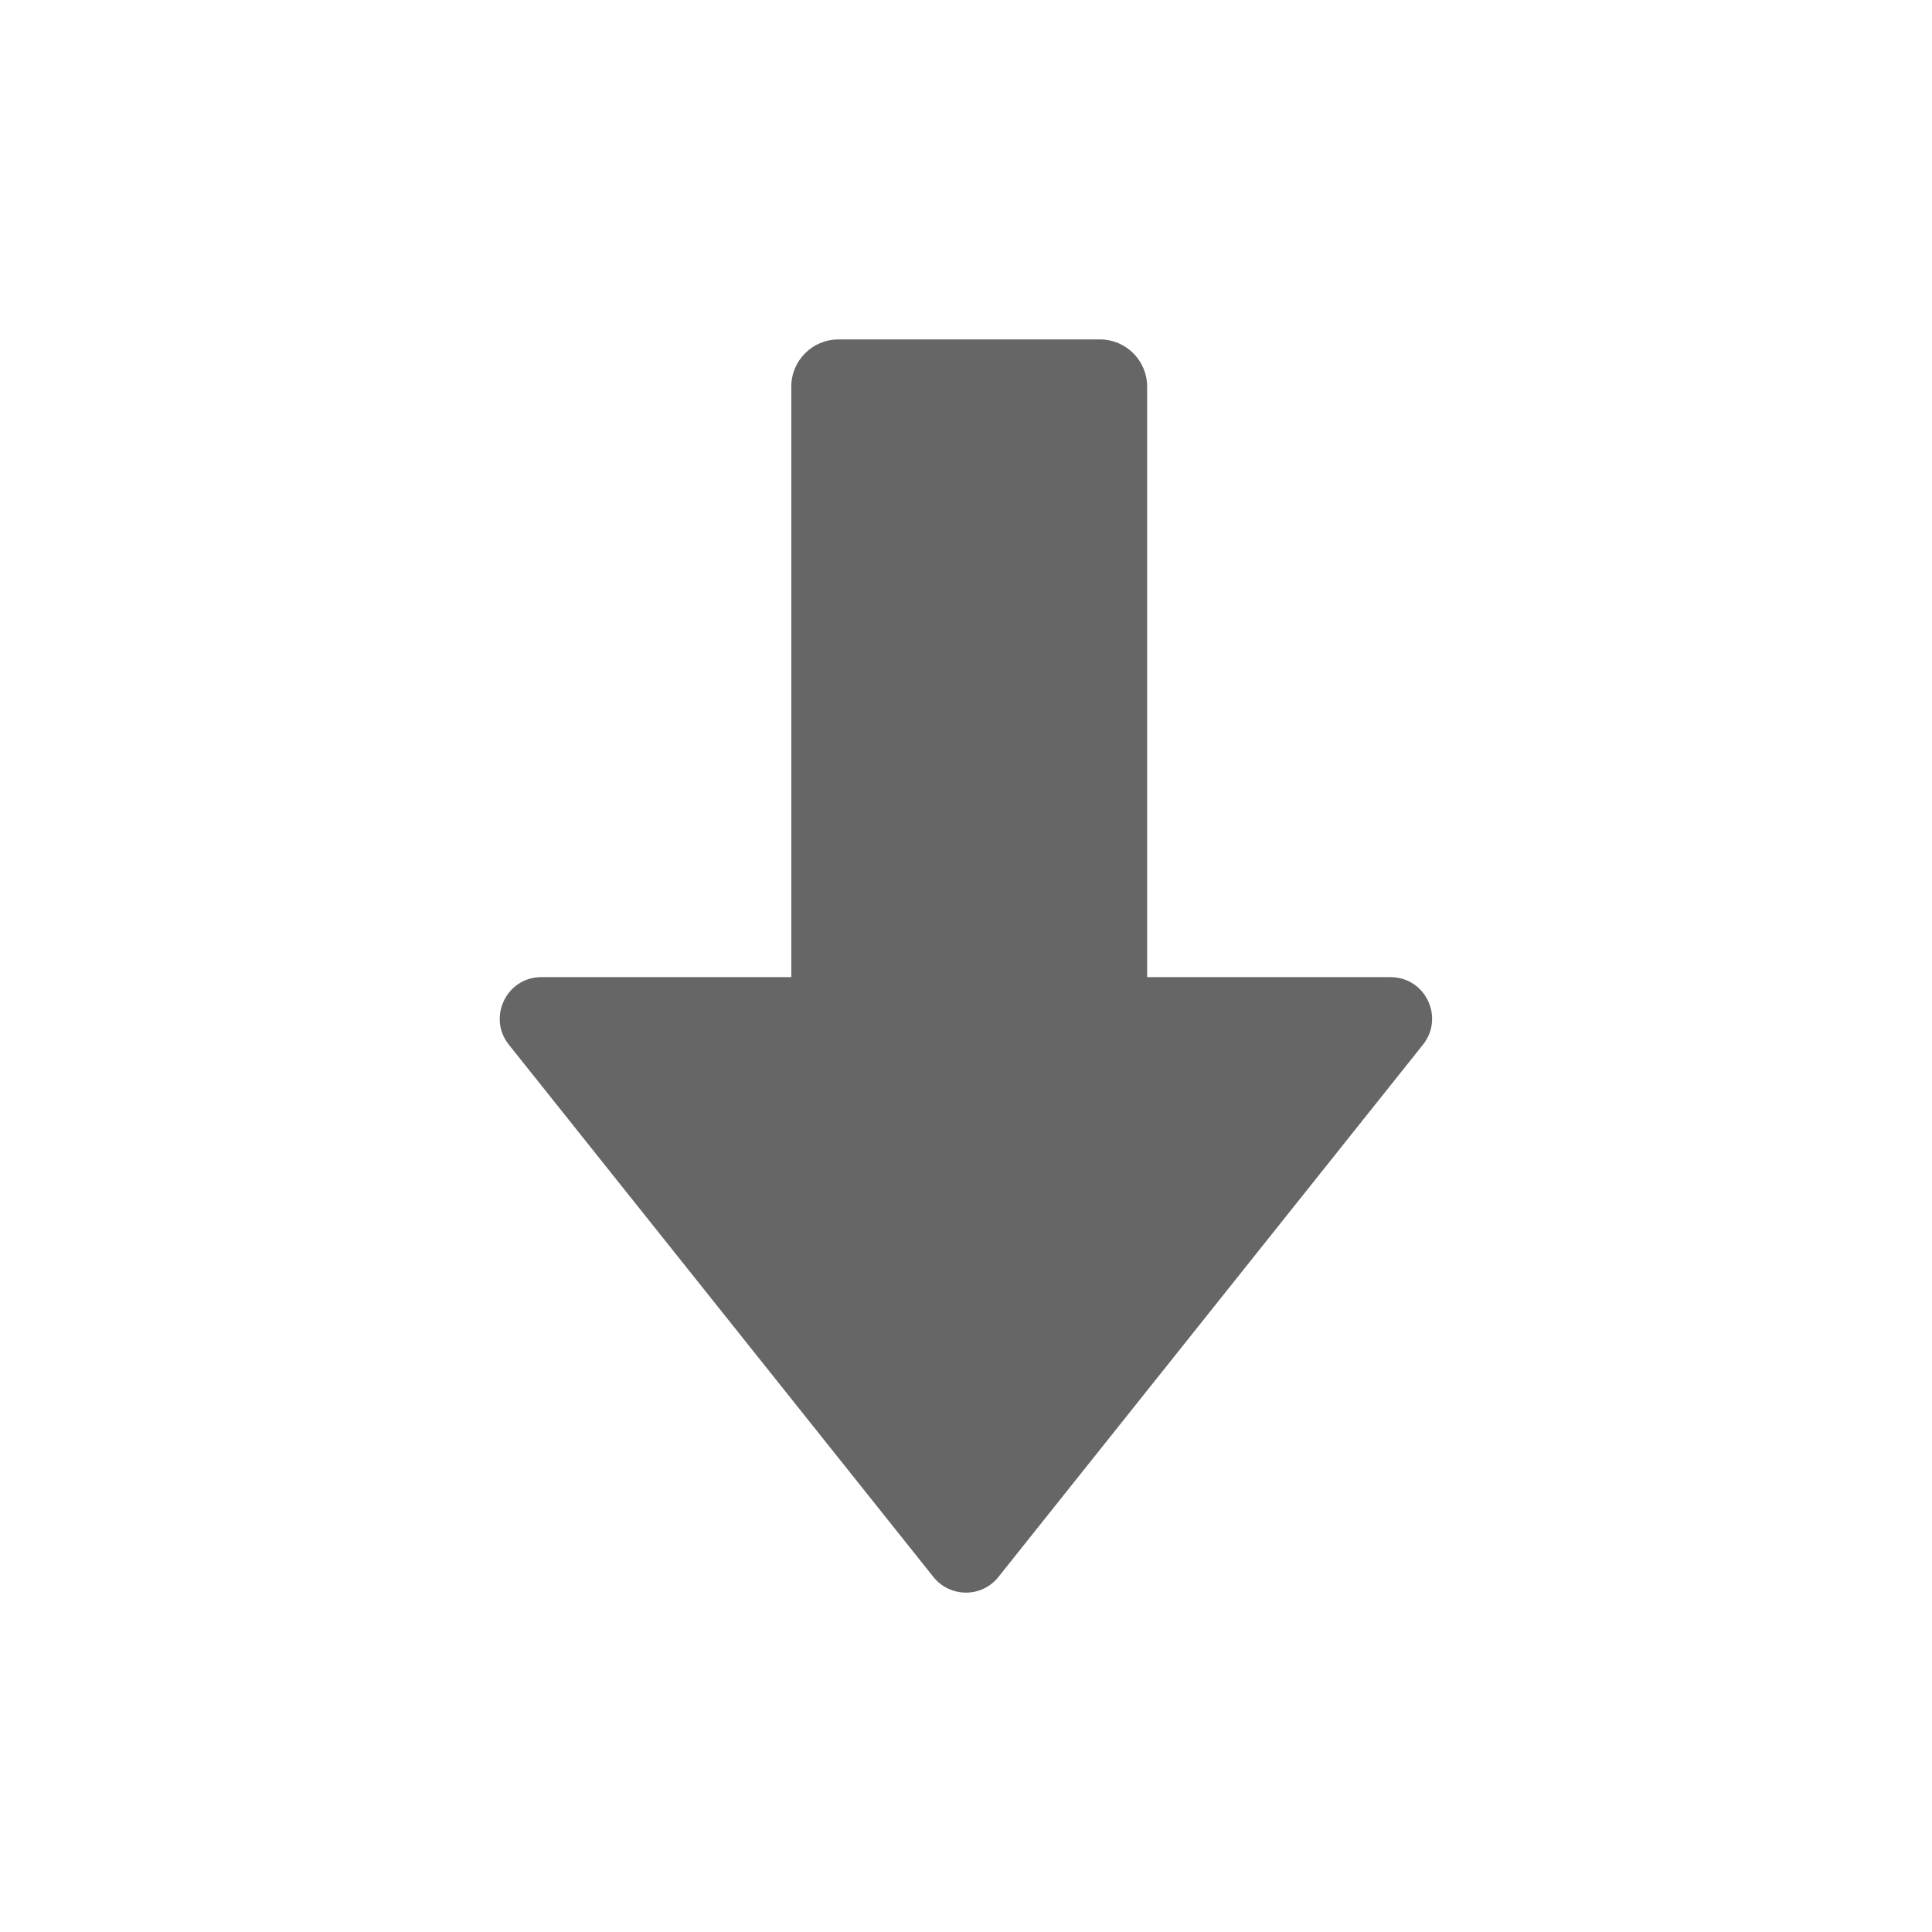
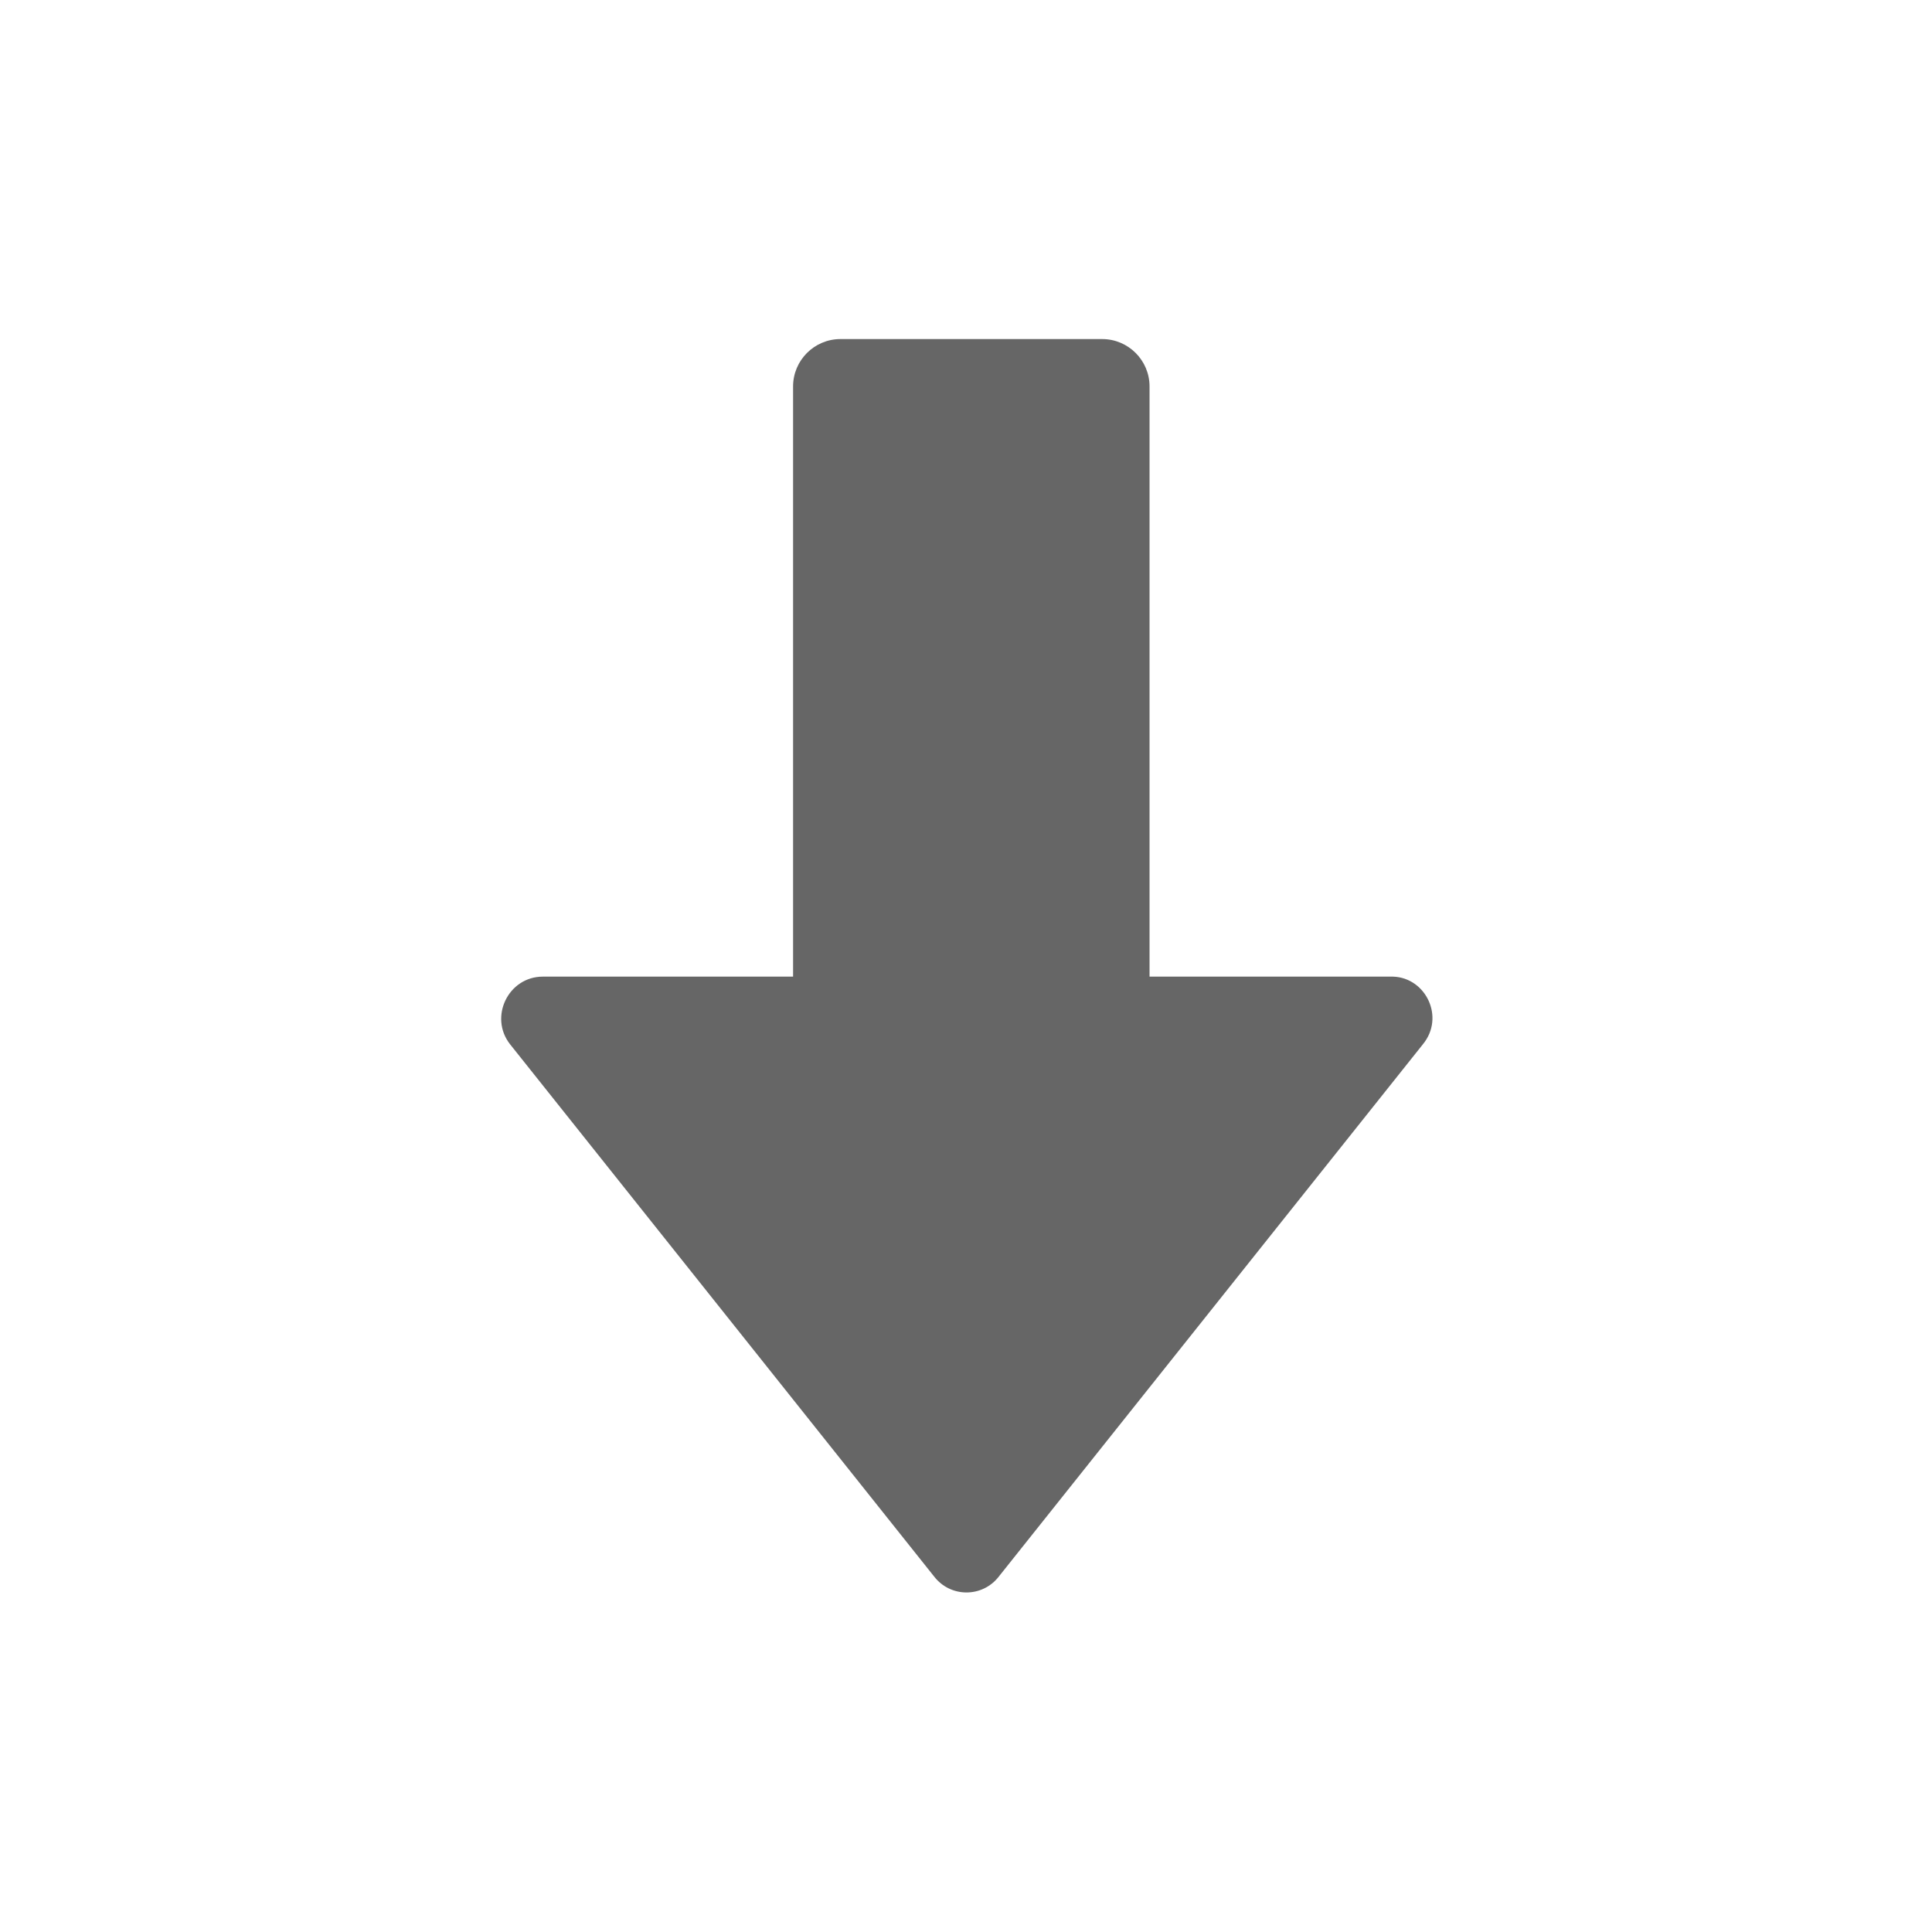
- <svg xmlns="http://www.w3.org/2000/svg" t="1604983000280" class="icon" viewBox="0 0 1024 1024" version="1.1" p-id="18498" width="200" height="200">
-   <defs>
-     <style type="text/css">@font-face { font-family: Georgia; src: local("Source Han Serif CN"); }
- @font-face { font-family: Times; src: local("Source Han Serif CN"); }
- @font-face { font-family: "Time New Roman"; src: local("Source Han Serif CN"); }
- @font-face { font-family: Arial; src: local("Source Han Sans SC"); }
- @font-face { font-family: Helvetica; src: local("Source Han Sans SC"); }
- @font-face { font-family: "Helvetica Neue"; src: local("Source Han Sans SC"); }
- @font-face { font-family: "Segoe UI"; src: local("Source Han Sans SC"); }
- @font-face { font-family: Tahoma; src: local("Source Han Sans SC"); }
- @font-face { font-family: Trebuchet; src: local("Source Han Sans SC"); }
- @font-face { font-family: "Trebuchet MS"; src: local("Source Han Sans SC"); }
- @font-face { font-family: Verdana; src: local("Source Han Sans SC"); }
- @font-face { font-family: Consolas; src: local("Source Code Pro"); }
- @font-face { font-family: Courier; src: local("Source Code Pro"); }
- @font-face { font-family: "Courier New"; src: local("Source Code Pro"); }
- @font-face { font-family: SimSun; src: local("Source Han Sans SC"); }
- @font-face { font-family: SimSun-ExtB; src: local("Source Han Sans SC"); }
- @font-face { font-family: 宋体; src: local("Source Han Serif CN"); }
- @font-face { font-family: NSimSun; src: local("Source Han Serif CN"); }
- @font-face { font-family: 新宋体; src: local("Source Han Serif CN"); }
- @font-face { font-family: SimHei; src: local("Source Han Sans SC"); }
- @font-face { font-family: 黑体; src: local("Source Han Sans SC"); }
- @font-face { font-family: "Microsoft YaHei"; src: local("Source Han Sans SC"); }
- @font-face { font-family: 微软雅黑; src: local("Source Han Sans SC"); }
- @font-face { font-family: "STHeiti SC"; src: local("Source Han Sans SC"); }
- @font-face { font-family: "PingFang SC"; src: local("Source Han Sans SC"); }
- @font-face { font-family: 苹方-简; src: local("Source Han Sans SC"); }
- @font-face { font-family: MingLiU; src: local("Source Han Sans TC"); }
- @font-face { font-family: MingLiU-ExtB; src: local("Source Han Sans TC"); }
- @font-face { font-family: PMingLiU; src: local("Source Han Sans TC"); }
- @font-face { font-family: PMingLiU-ExtB; src: local("Source Han Sans TC"); }
- @font-face { font-family: "Microsoft JhengHei"; src: local("Source Han Sans TC"); }
- @font-face { font-family: 微軟正黑體; src: local("Source Han Sans TC"); }
- @font-face { font-family: "STHeiti TC"; src: local("Source Han Sans TC"); }
- @font-face { font-family: "PingFang TC"; src: local("Source Han Sans TC"); }
- @font-face { font-family: 蘋方-繁; src: local("Source Han Sans TC"); }
- @font-face { font-family: MingLiU_HKSCS; src: local("Source Han Sans HC"); }
- @font-face { font-family: MingLiU_HKSCS-ExtB; src: local("Source Han Sans HC"); }
- @font-face { font-family: "PingFang HK"; src: local("Source Han Sans HC"); }
- @font-face { font-family: 蘋方-港; src: local("Source Han Sans HC"); }
- @font-face { font-family: "MS Gothic"; src: local("Source Han Sans"); }
- @font-face { font-family: "MS PGothic"; src: local("Source Han Sans"); }
- @font-face { font-family: "MS UI Gothic"; src: local("Source Han Sans"); }
- @font-face { font-family: "Yu Gothic"; src: local("Source Han Sans"); }
- @font-face { font-family: "Yu Gothic UI"; src: local("Source Han Sans"); }
- @font-face { font-family: "Malgun Gothic"; src: local("Source Han Sans K"); }
+ <svg xmlns="http://www.w3.org/2000/svg" version="1.1" id="图层_1" x="0px" y="0px" viewBox="0 0 200 200" style="enable-background:new 0 0 200 200;" xml:space="preserve">
+   <style type="text/css">
+ 	.st0{fill:#666666;}
</style>
-   </defs>
-   <path d="M754.2 553.7l-225 282.1c-8.8 11.1-25.6 11.1-34.5 0l-225-282.1c-11.5-14.4-1.2-35.8 17.2-35.8h132.5v-313c0-13.8 11.2-25 25-25H583c13.8 0 25 11.2 25 25v313h129c18.5 0 28.7 21.4 17.2 35.8z" fill="#666666" p-id="18499" />
+   <path class="st0" d="M147.3,108.1l-43.9,55.1c-1.7,2.2-5,2.2-6.7,0l-43.9-55.1c-2.2-2.8-0.2-7,3.4-7h25.9V40c0-2.7,2.2-4.9,4.9-4.9  h27.1c2.7,0,4.9,2.2,4.9,4.9v61.1h25.2C147.6,101.2,149.6,105.3,147.3,108.1L147.3,108.1z" />
</svg>
